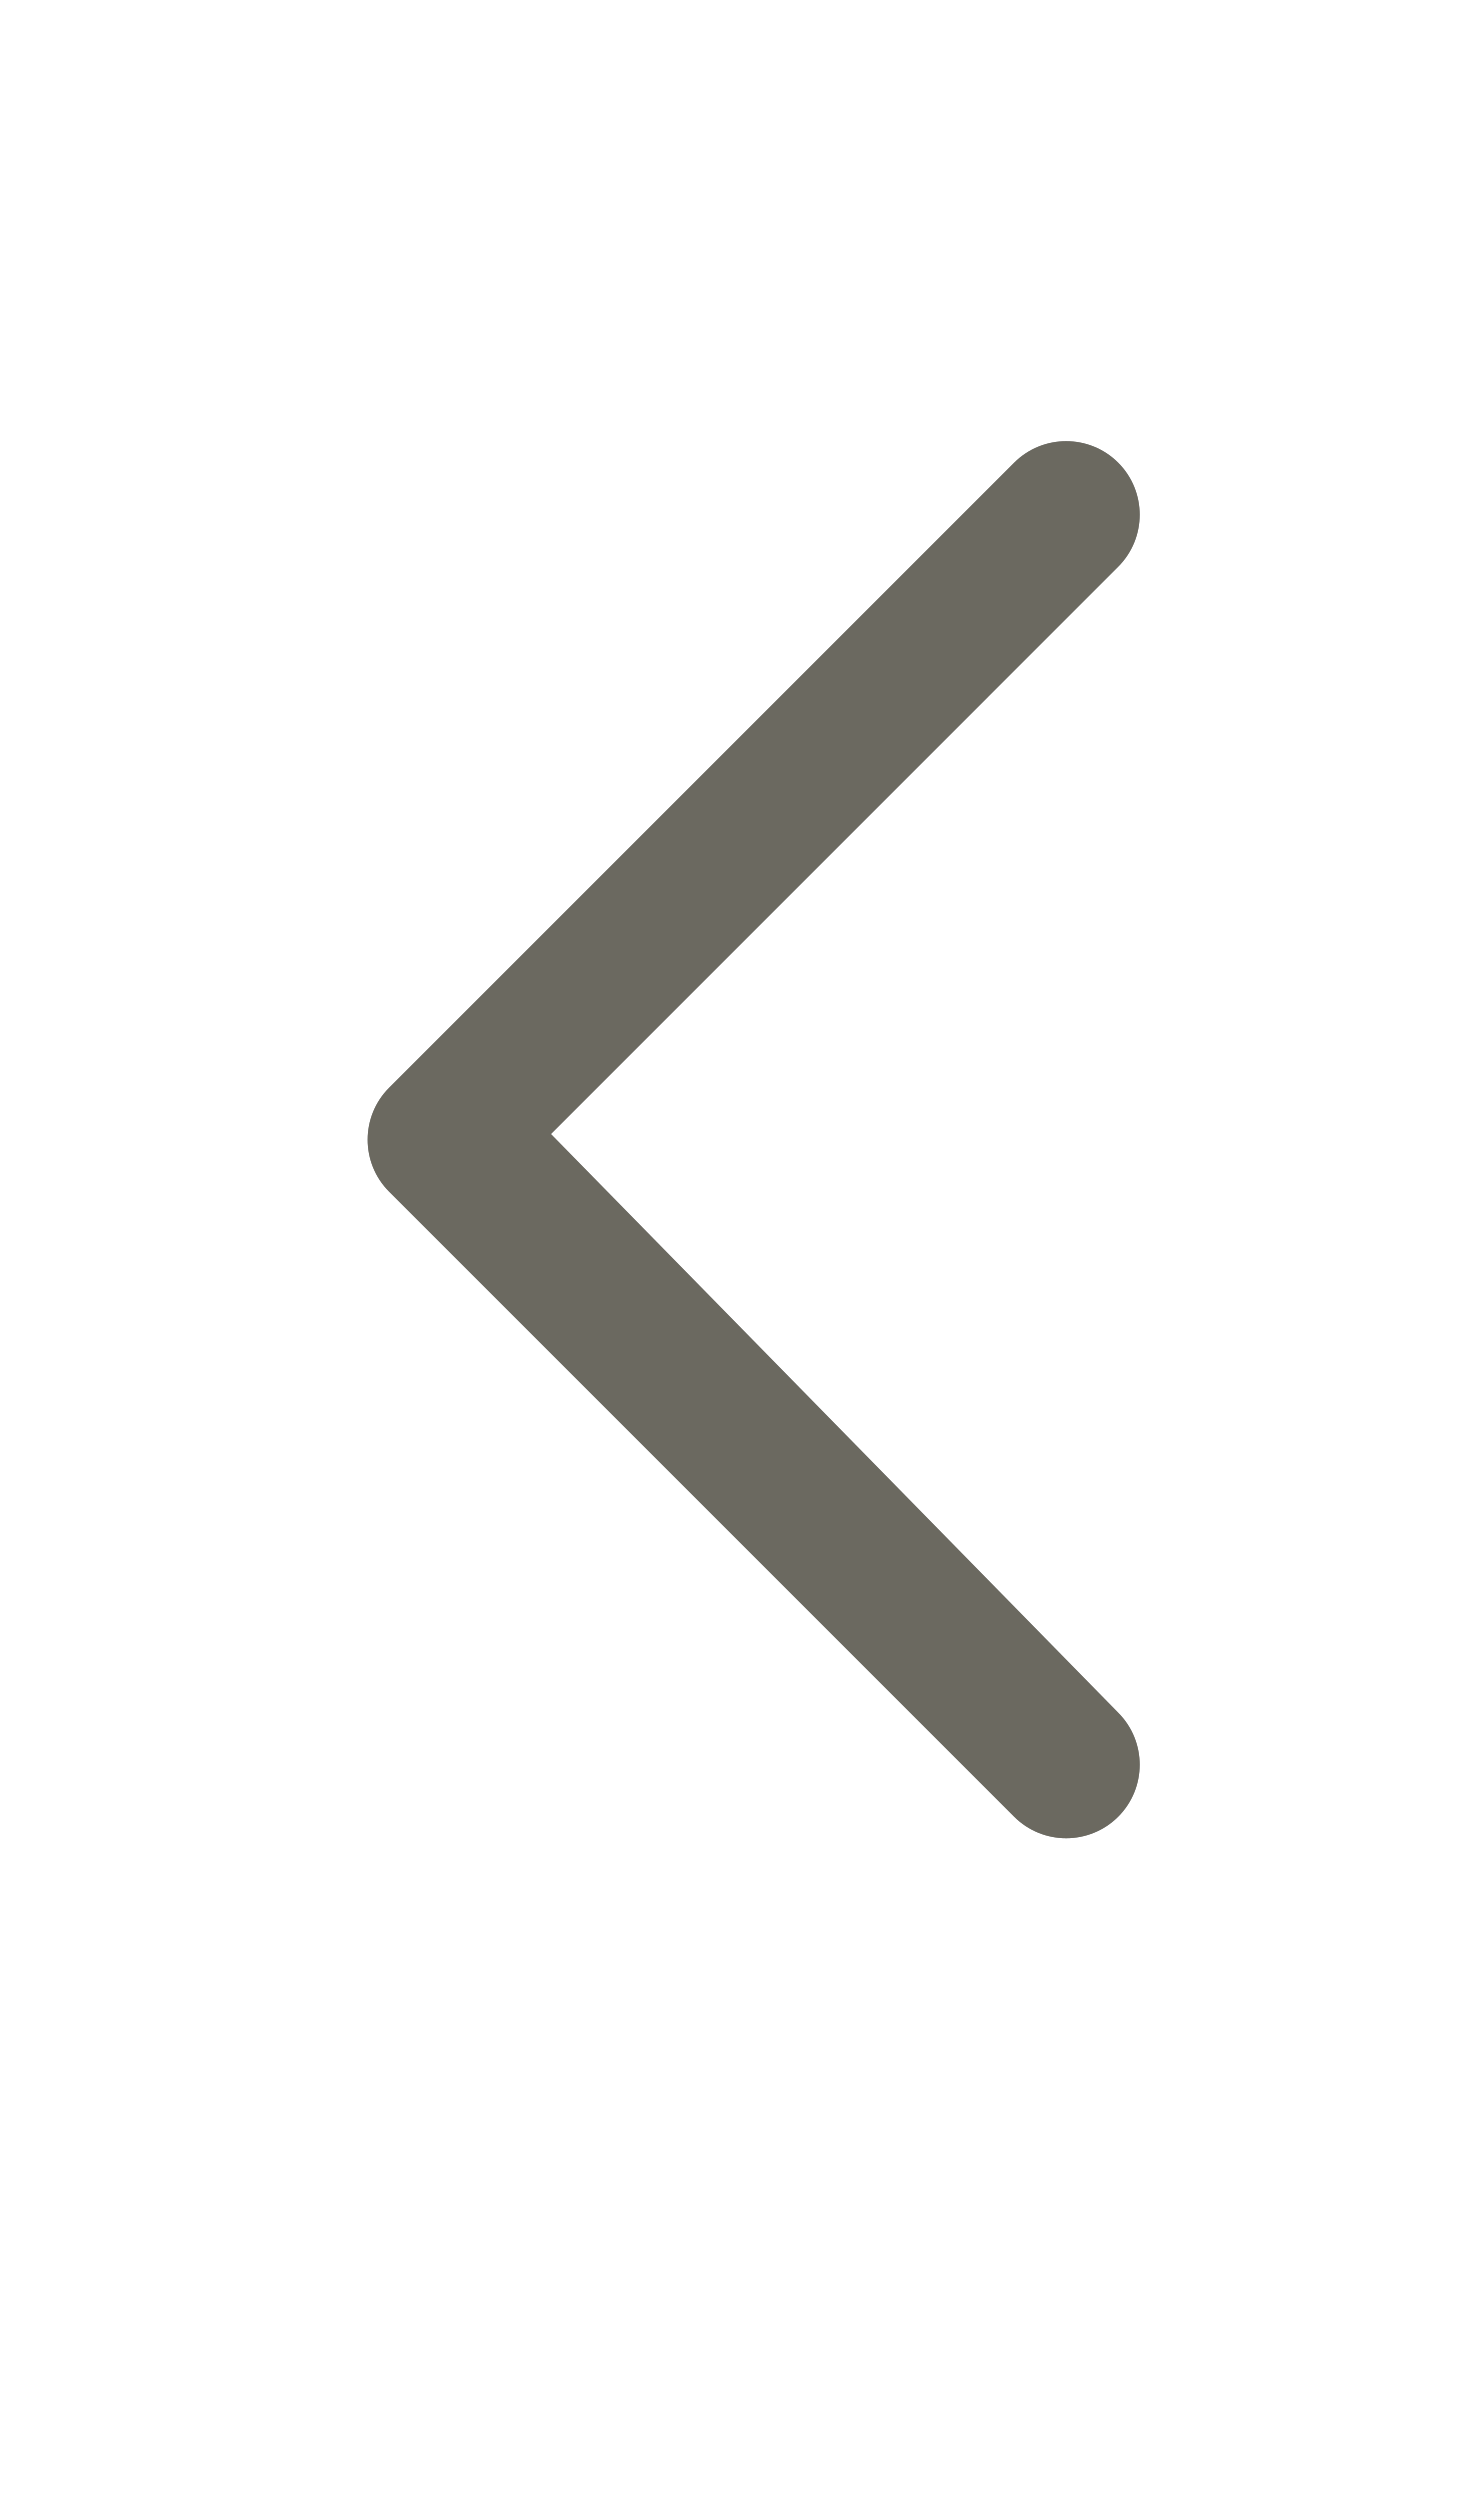
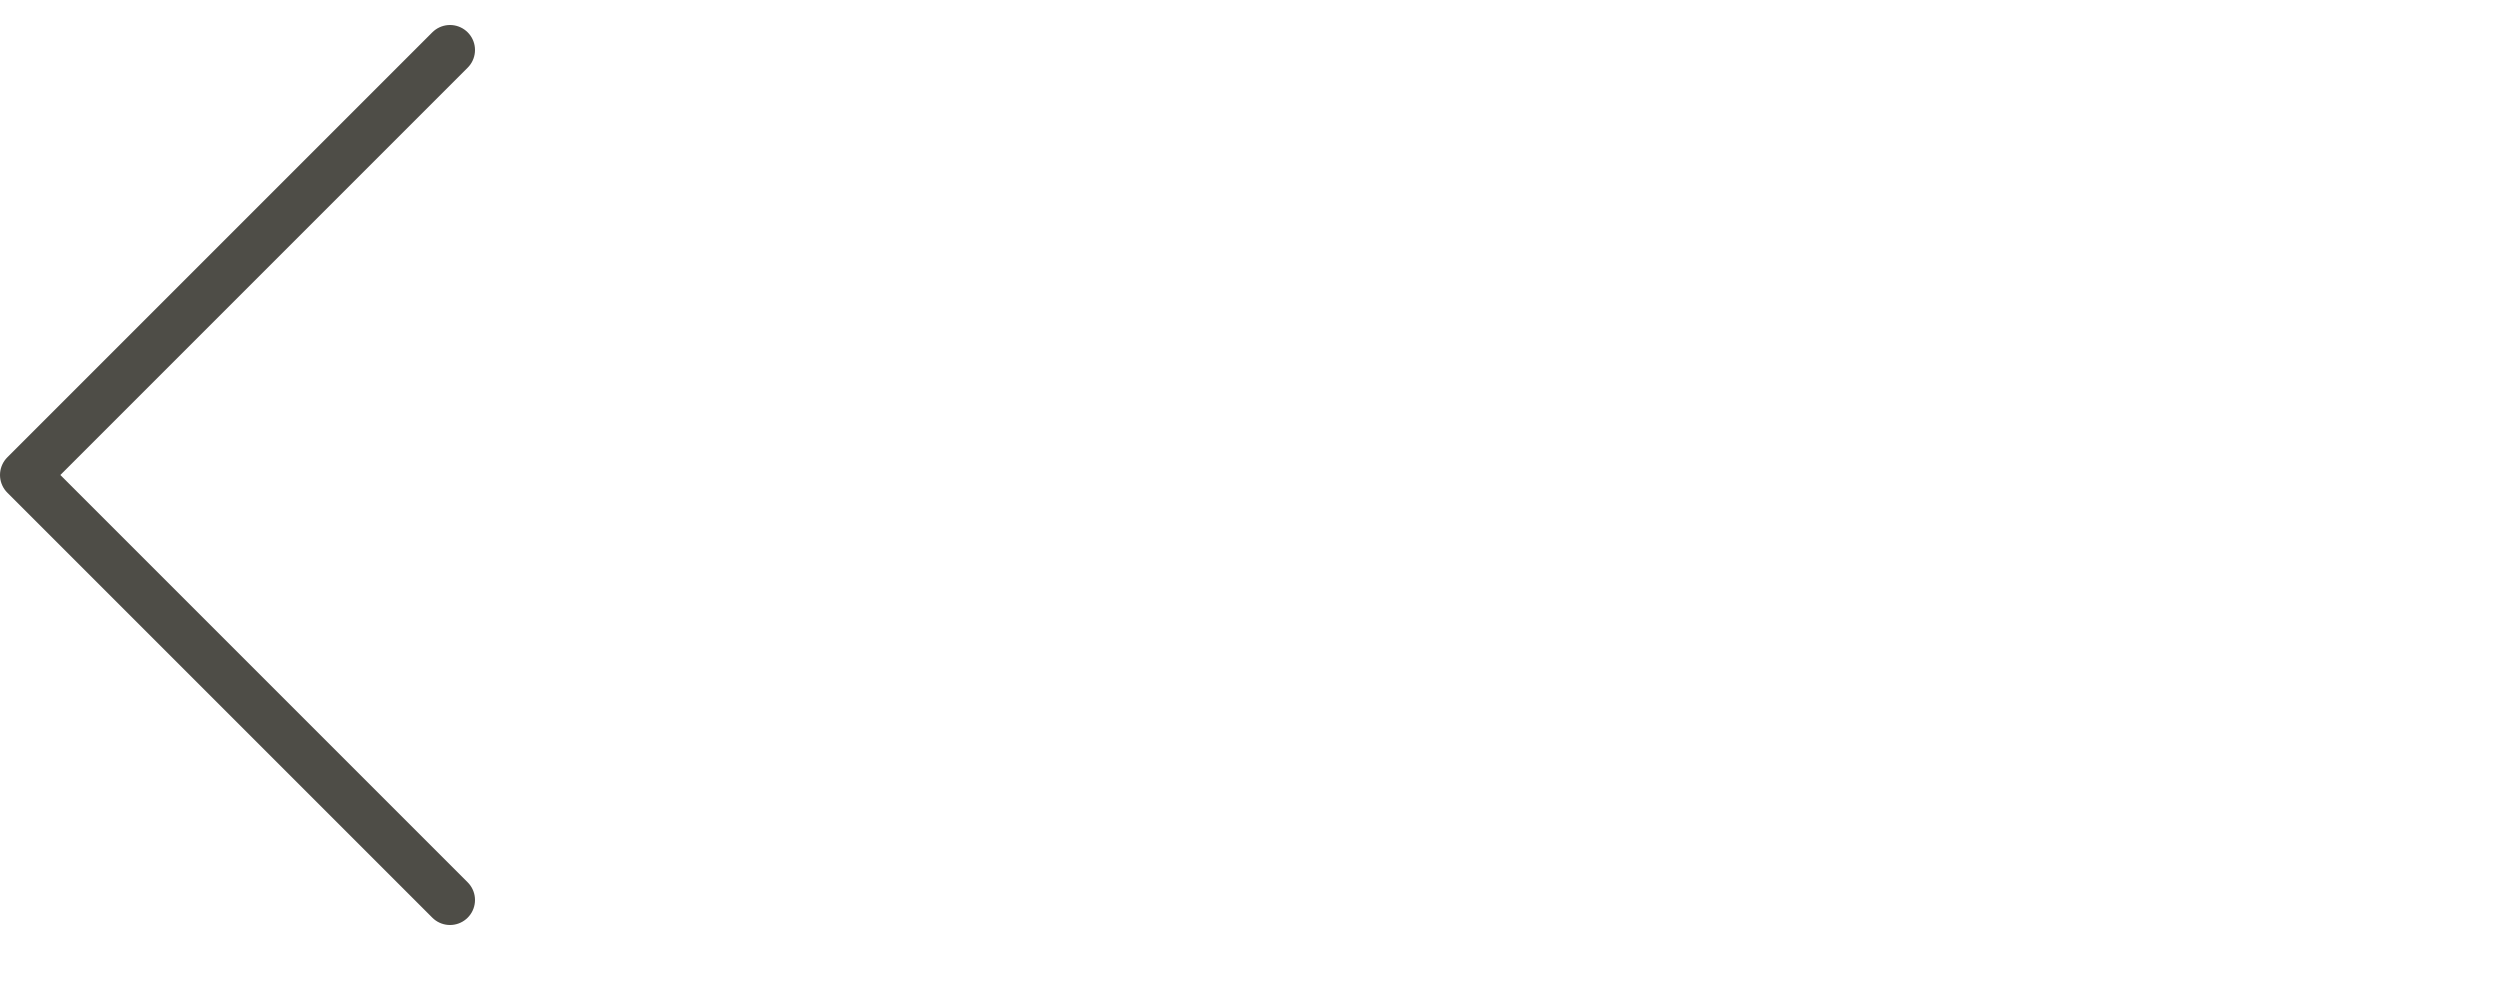
- <svg xmlns="http://www.w3.org/2000/svg" xmlns:xlink="http://www.w3.org/1999/xlink" width="20" height="34" viewBox="0 0 20 34">
-   <defs>
-     <path d="M5.293 14.793c-.39.39-.39 1.024 0 1.414l8.5 8.5c.39.39 1.024.39 1.414 0 .39-.39.39-1.024 0-1.414l-7.715-7.87 7.715-7.716c.39-.39.39-1.024 0-1.414-.39-.39-1.024-.39-1.414 0l-8.5 8.5z" id="b" />
-     <filter x="-50%" y="-50%" width="200%" height="200%" filterUnits="objectBoundingBox" id="a">
-       <feOffset in="SourceAlpha" result="shadowOffsetOuter1" />
-       <feColorMatrix values="0 0 0 0 0 0 0 0 0 0 0 0 0 0 0 0 0 0 0.5 0" in="shadowBlurOuter1" />
-     </filter>
-   </defs>
-   <g fill="none" fill-rule="evenodd">
-     <use fill="#000" filter="url(#a)" xlink:href="#b" />
-     <use fill="#6b6960" xlink:href="#b" />
-   </g>
+ <svg xmlns="http://www.w3.org/2000/svg" width="50" height="20" viewBox="0 0 30 20">
+   <path d="M1 1l8.5 8.5L18 1" stroke="#4E4D47" fill="none" fill-rule="evenodd" stroke-linecap="round" stroke-linejoin="round" transform="rotate(90)" />
</svg>
